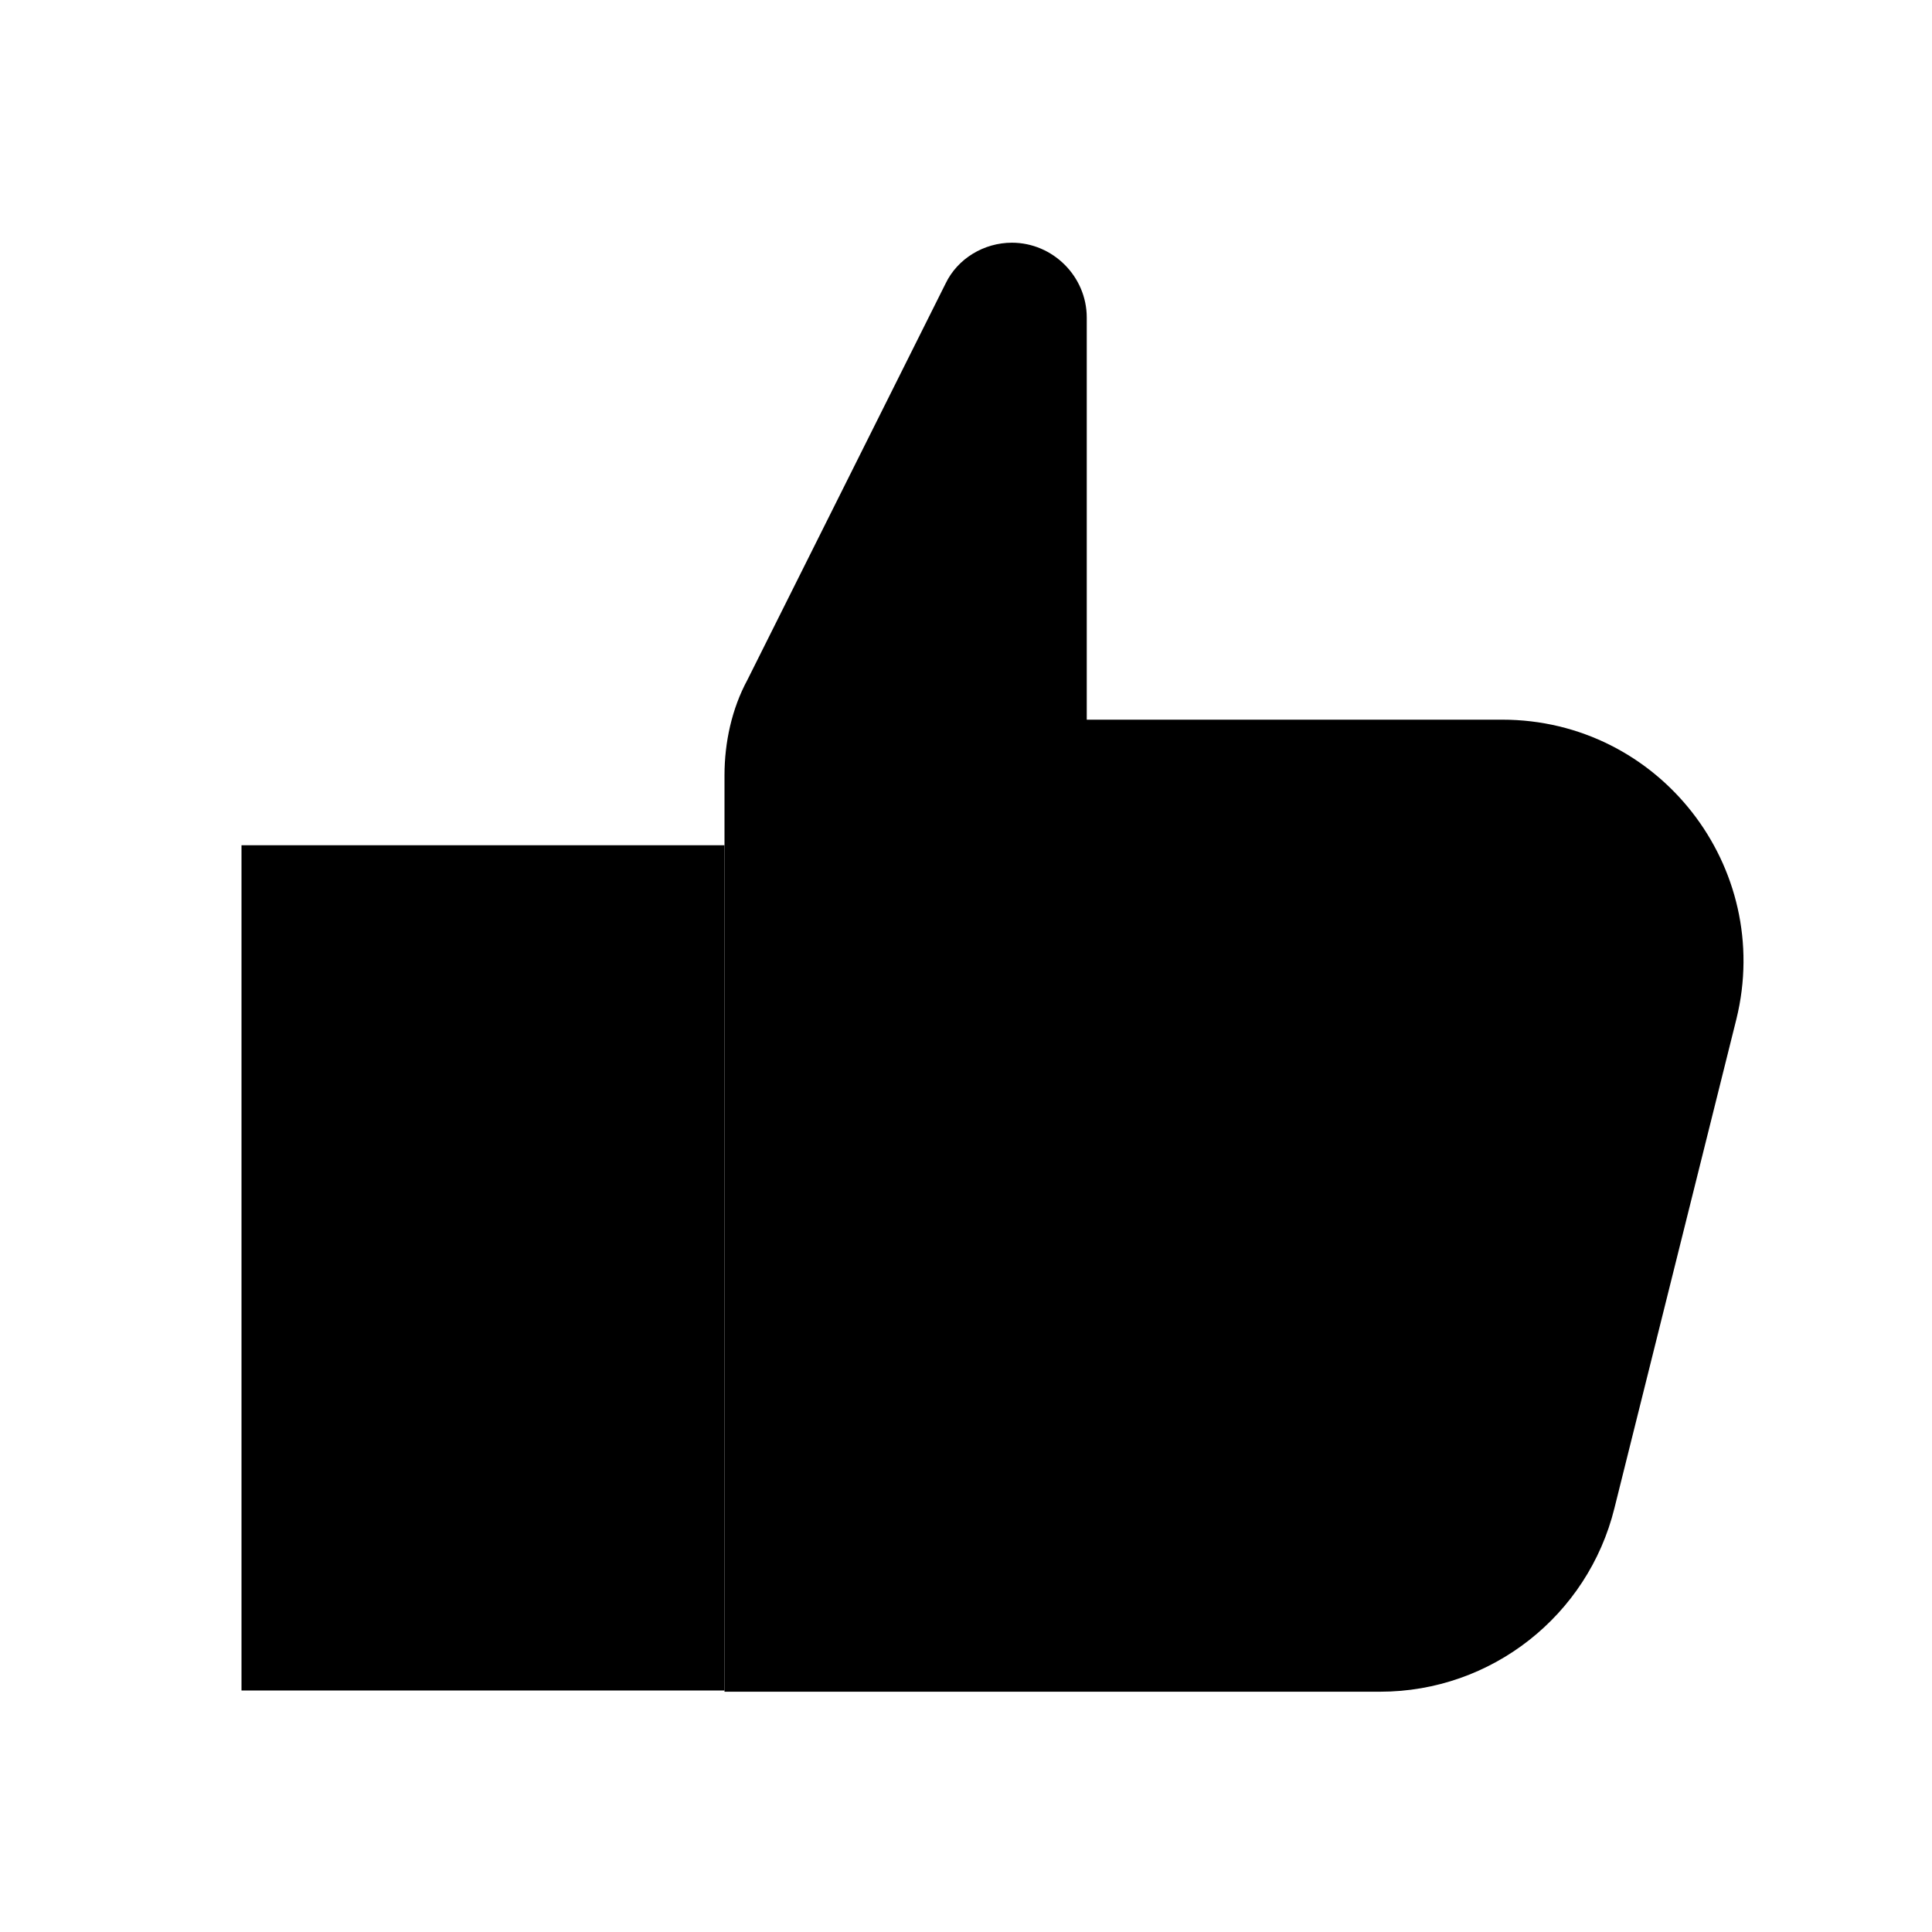
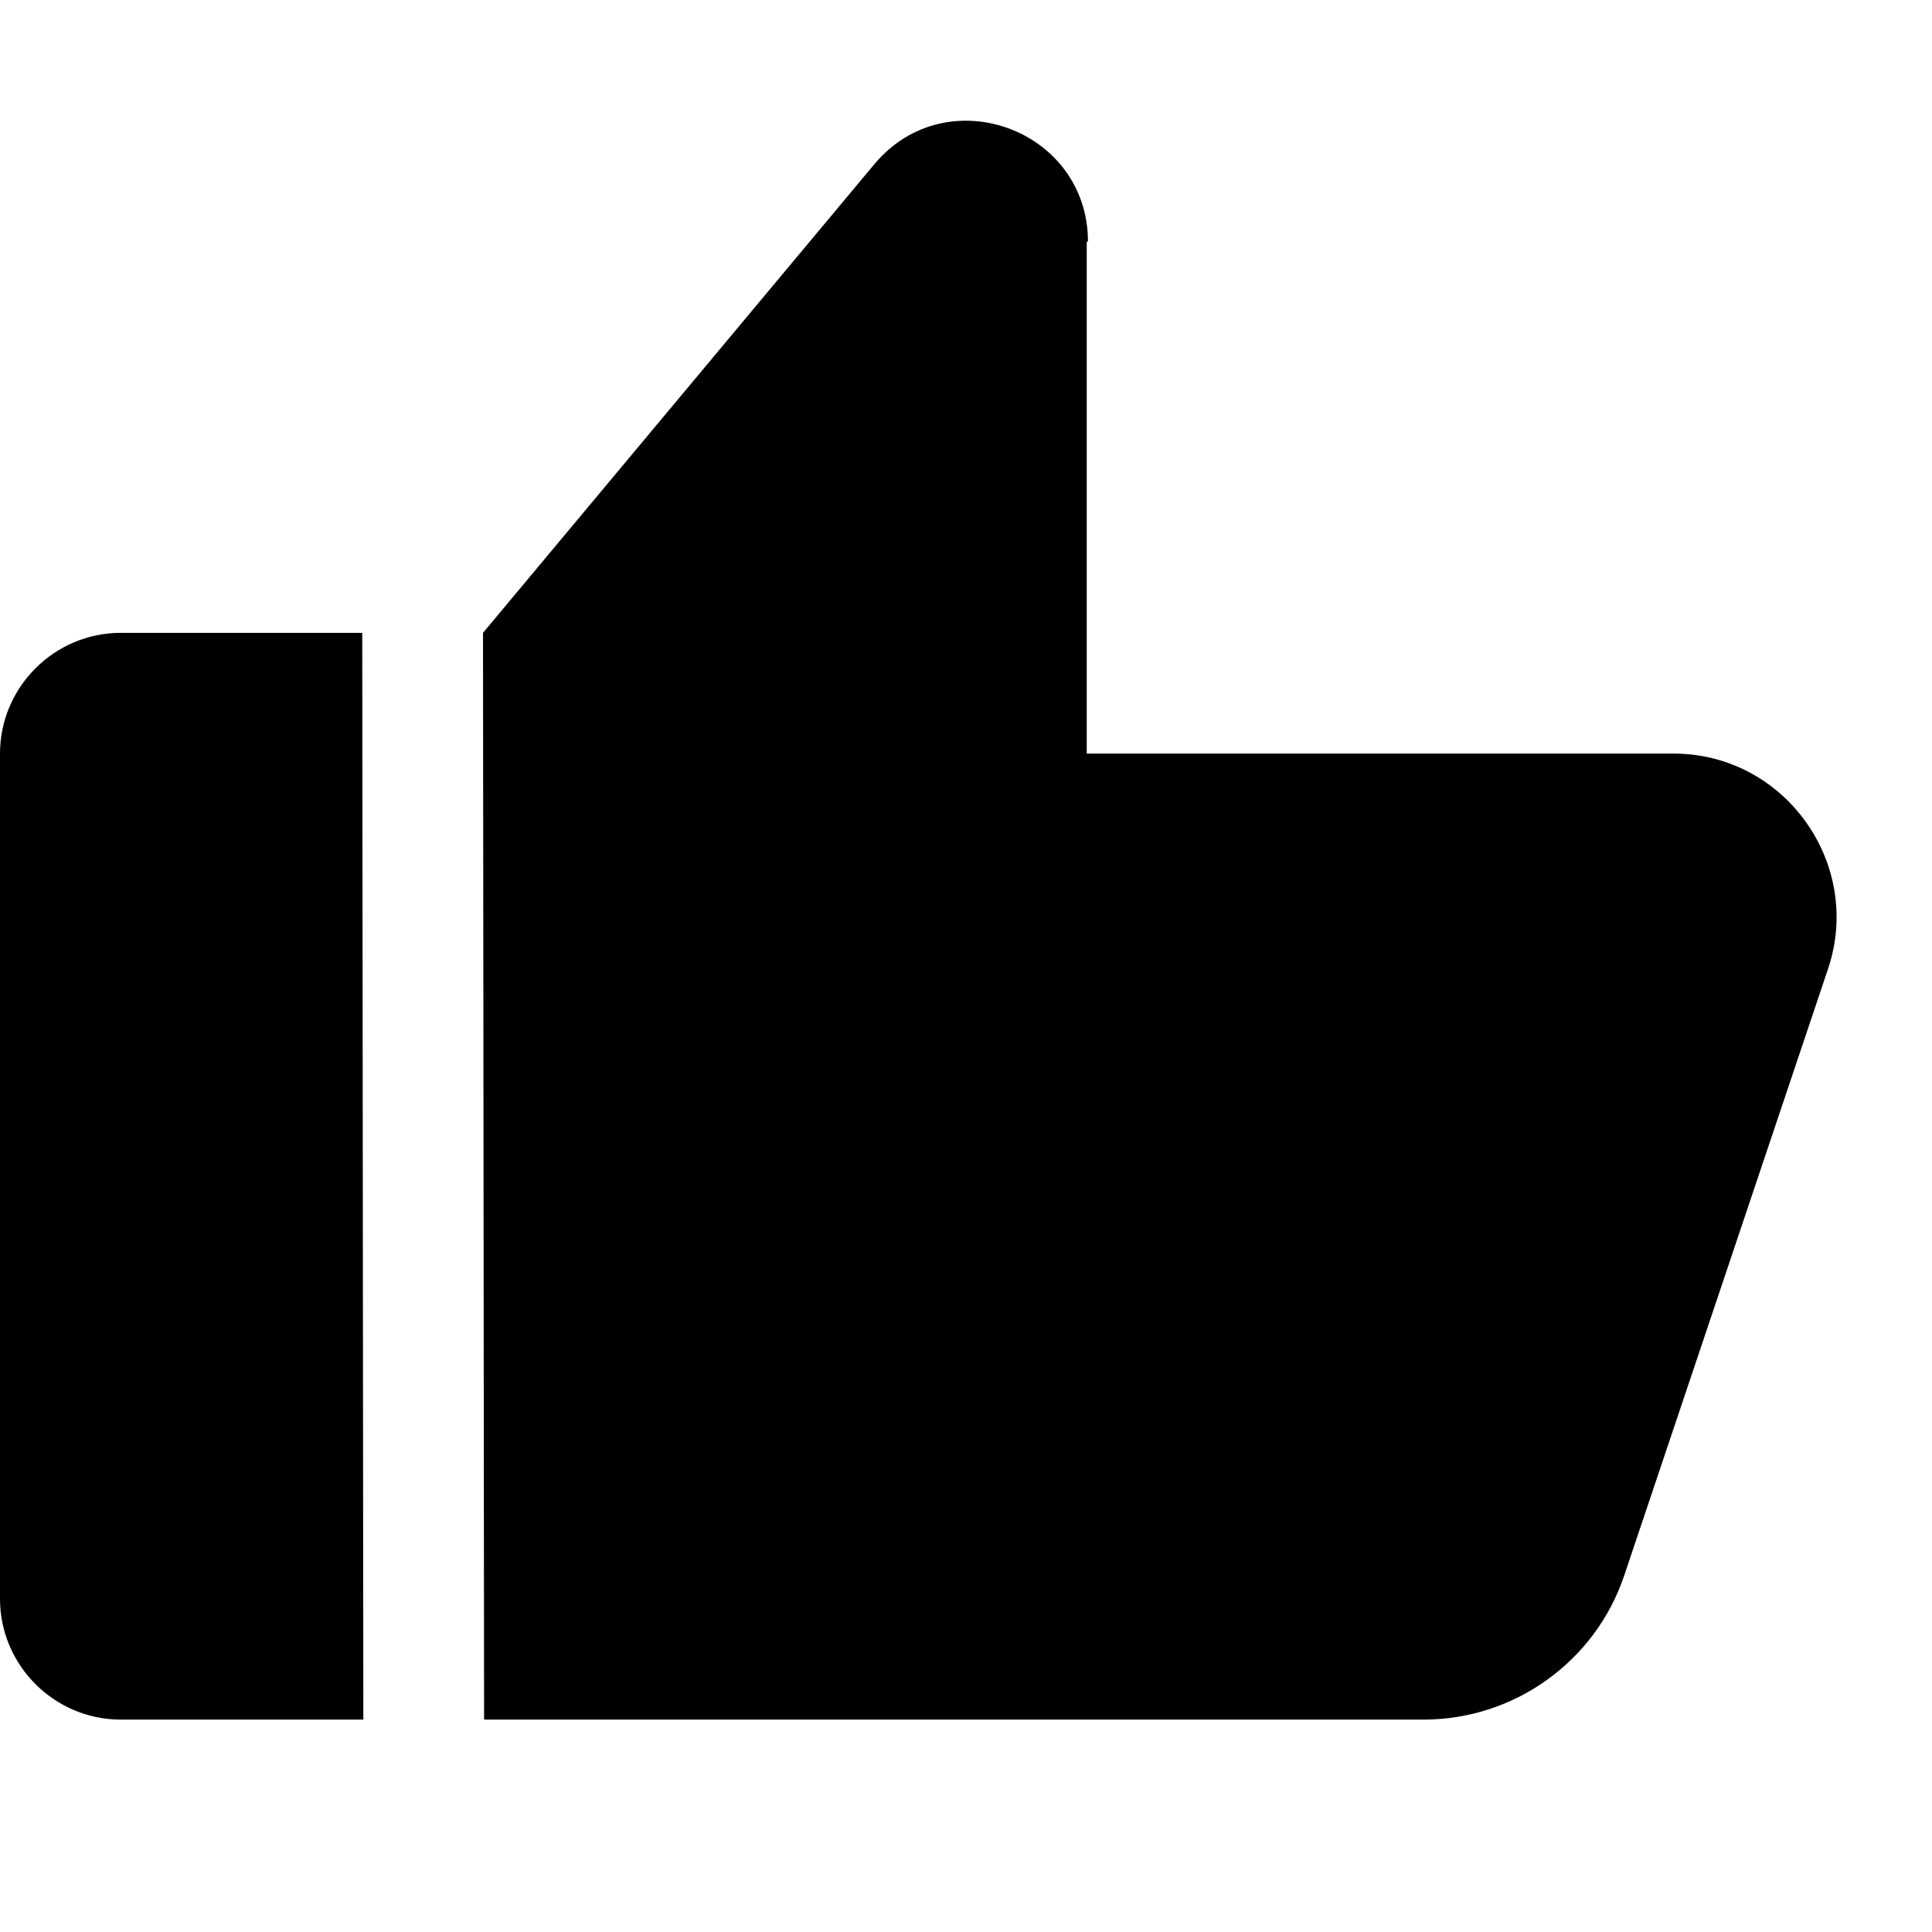
<svg xmlns="http://www.w3.org/2000/svg" viewBox="0 0 16 16">
-   <path class="filled stroke-linejoin-round" d="M6 6.42C6 6.15 6.06 5.87 6.19 5.63L7.83 2.35C7.93 2.14 8.15 2.01 8.38 2.01C8.72 2.01 9 2.29 9 2.63V5.96H12.44C13.74 5.96 14.69 7.18 14.38 8.44L13.37 12.49C13.15 13.38 12.35 14.01 11.43 14.01H6V6.42Z" />
-   <path class="stroke-linejoin-round" d="M6 14H2V7H6" />
+   <path d="M9 6.241V2.001H9.01C9.01 1.071 7.84 0.641 7.24 1.361L4 5.241L4.009 14.241H11.79C12.54 14.241 13.21 13.761 13.45 13.051L15.14 8.021C15.43 7.151 14.78 6.241 13.86 6.241H9ZM3.009 14.241L3 5.241H1C0.45 5.241 0 5.691 0 6.241V13.241C0 13.791 0.45 14.241 1 14.241H3.009Z" class="filled" />
</svg>
